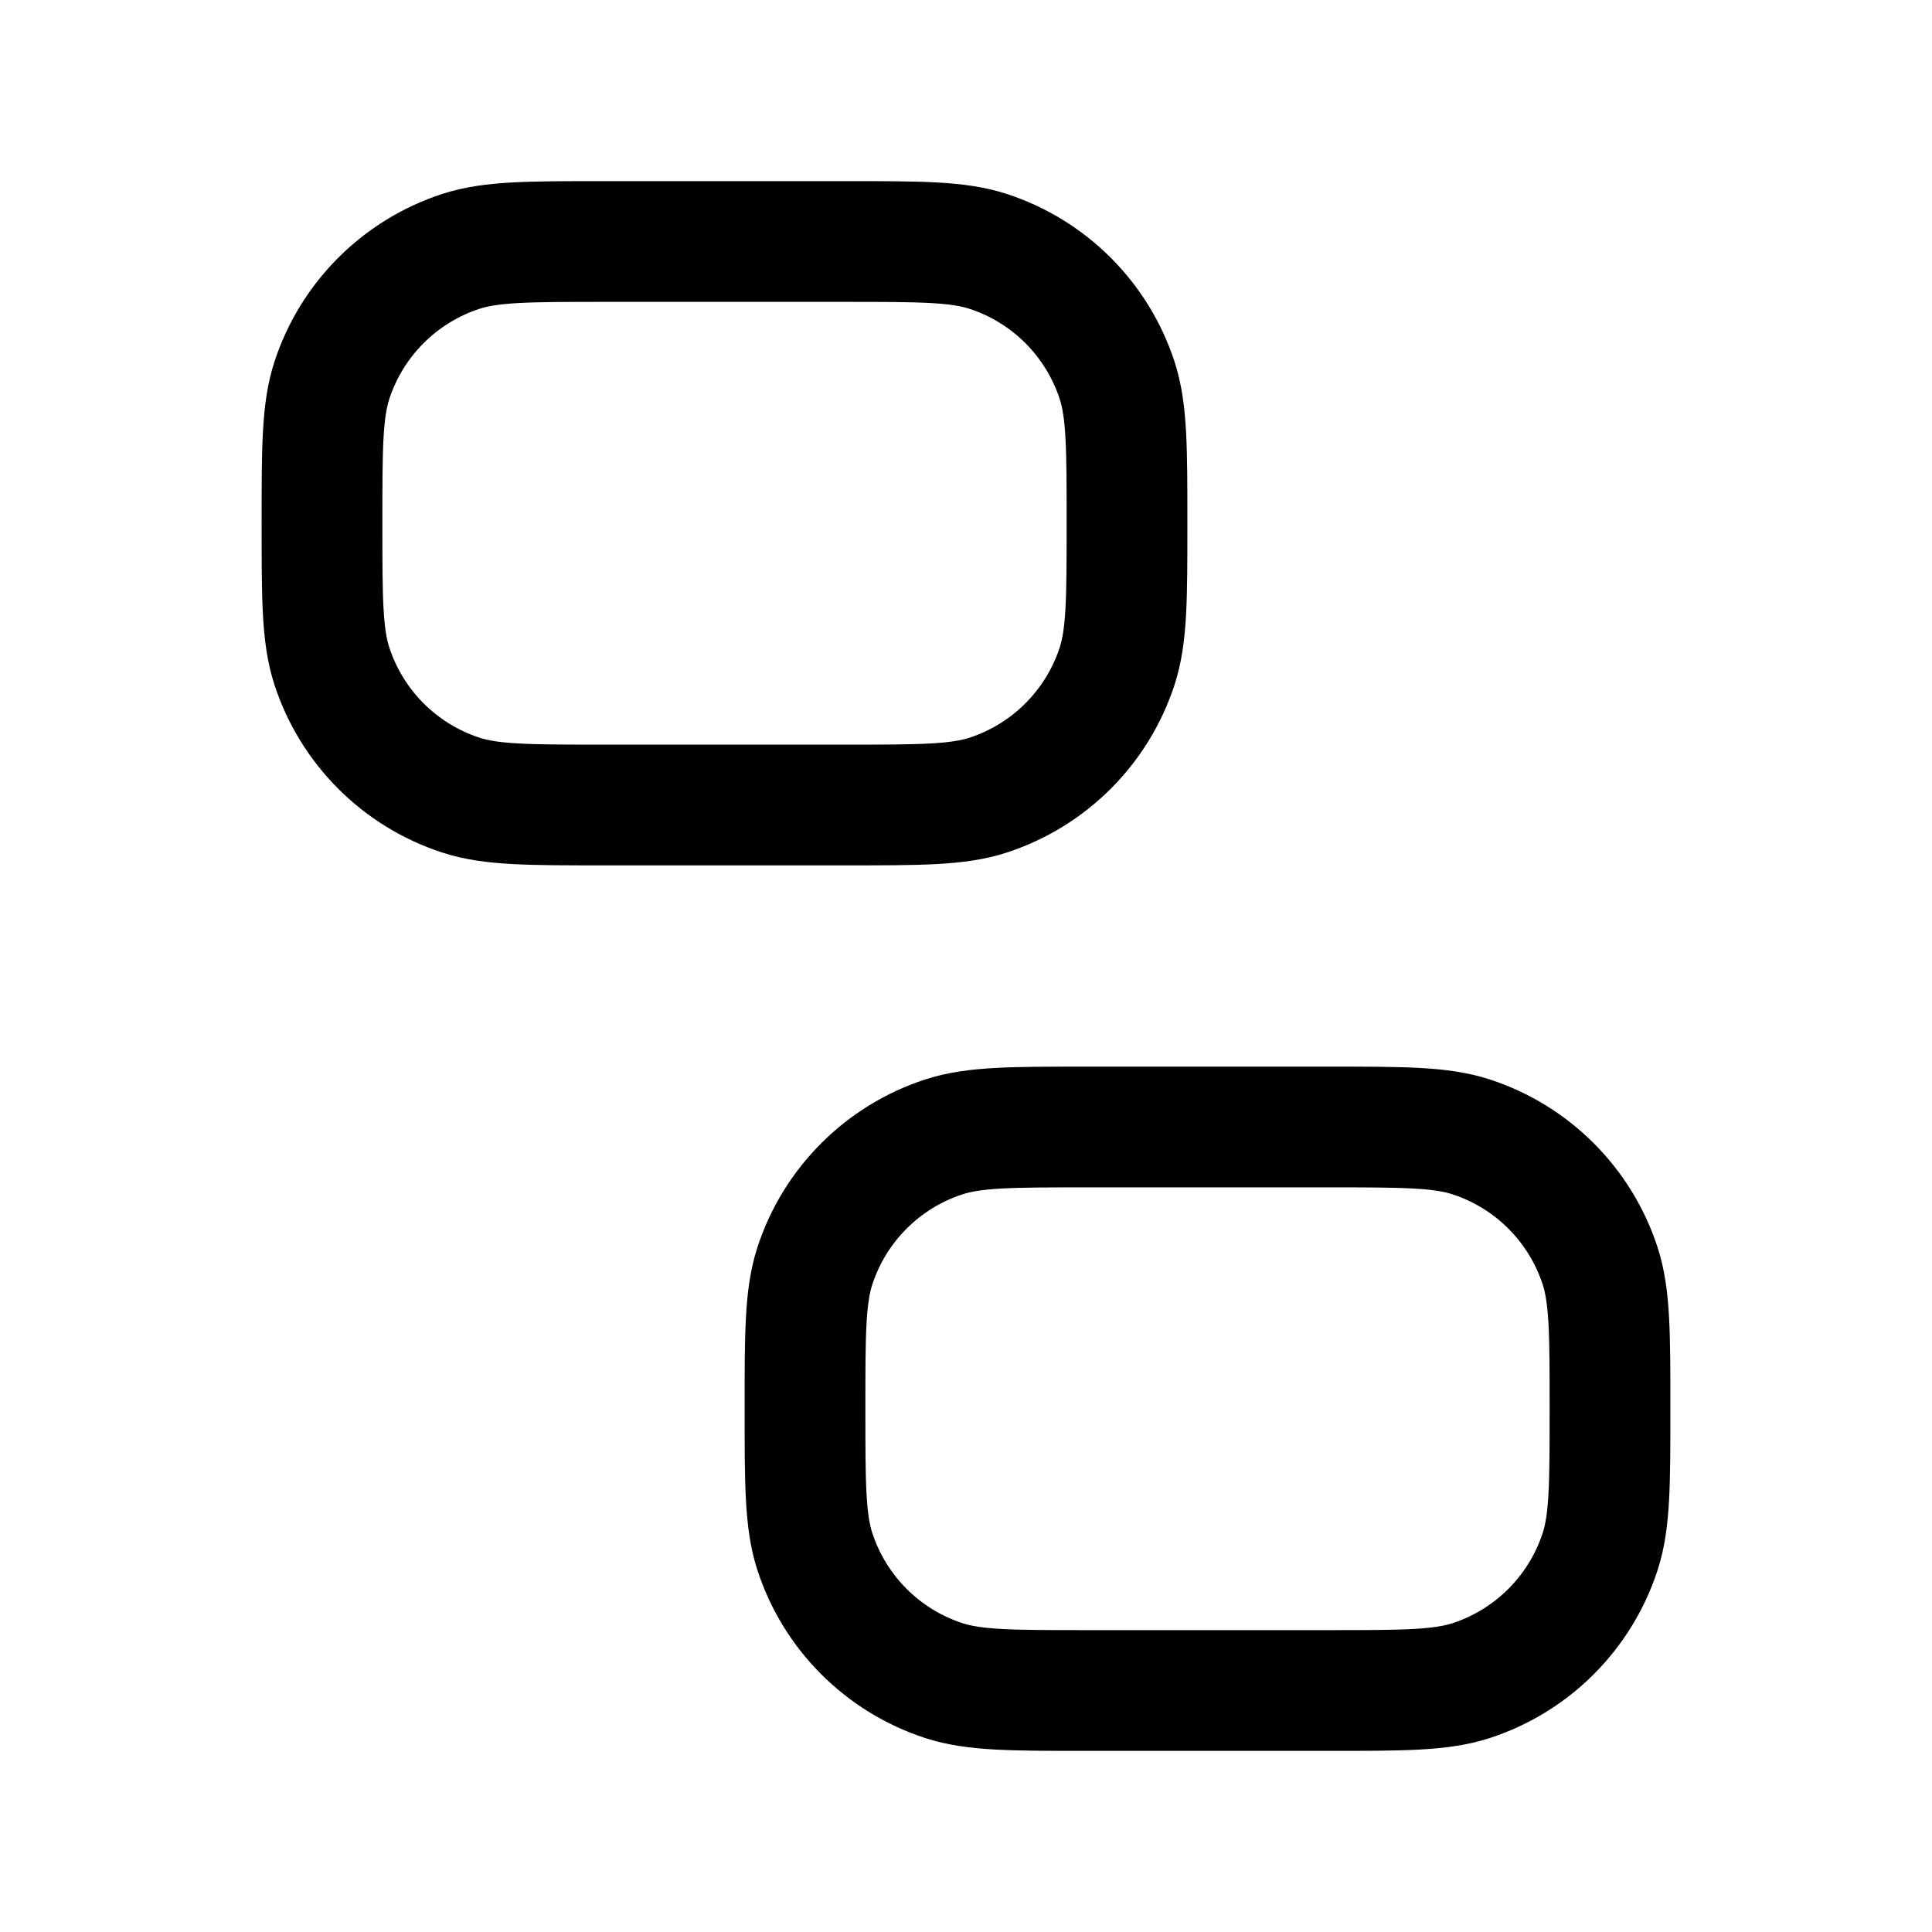
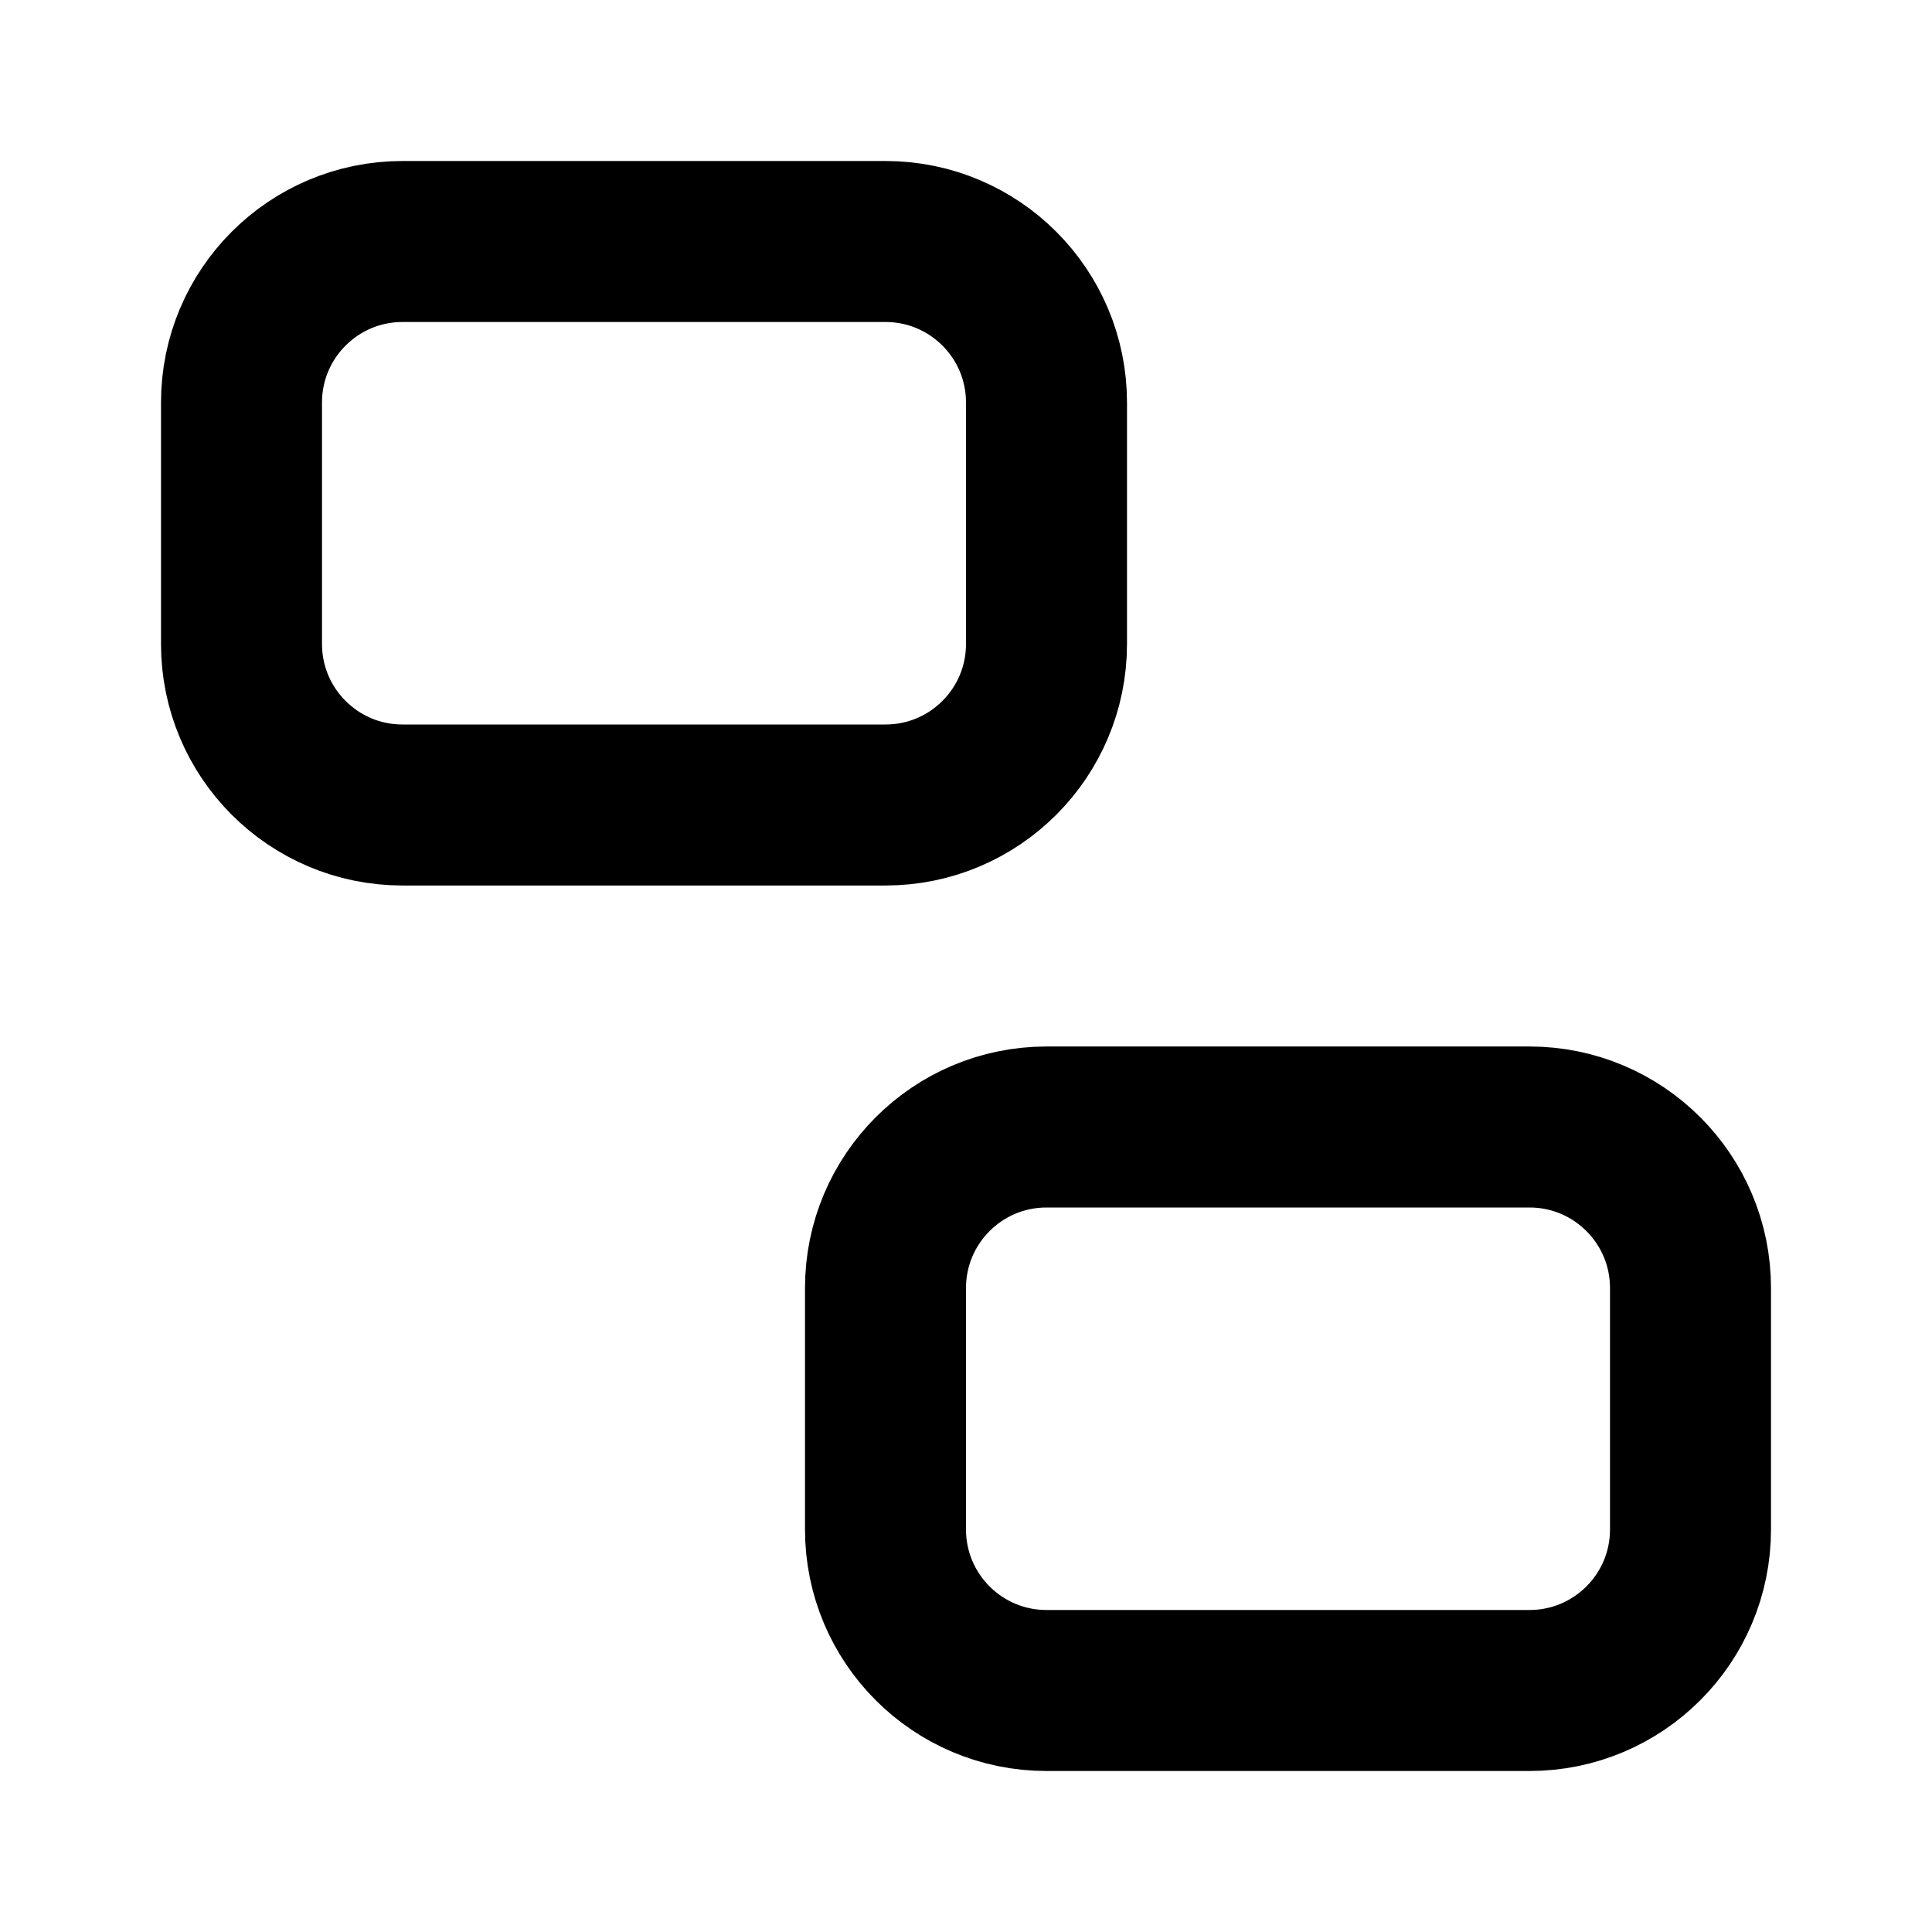
- <svg xmlns="http://www.w3.org/2000/svg" width="24" height="24" viewBox="0 0 24 24" fill="none">
-   <path d="M10.5 10H7.5C6.569 10 6.104 10 5.727 9.878C4.966 9.63 4.37 9.034 4.122 8.273C4 7.896 4 7.431 4 6.5C4 5.569 4 5.104 4.122 4.727C4.37 3.966 4.966 3.37 5.727 3.122C6.104 3 6.569 3 7.5 3H10.5C11.431 3 11.896 3 12.273 3.122C13.034 3.37 13.63 3.966 13.878 4.727C14 5.104 14 5.569 14 6.5C14 7.431 14 7.896 13.878 8.273C13.63 9.034 13.034 9.63 12.273 9.878C11.896 10 11.431 10 10.5 10Z" stroke="currentColor" stroke-linecap="round" stroke-linejoin="round" stroke-width="1.5" />
-   <path d="M16.5 21H13.5C12.569 21 12.104 21 11.727 20.878C10.966 20.63 10.37 20.034 10.122 19.273C10 18.896 10 18.431 10 17.5C10 16.569 10 16.104 10.122 15.727C10.37 14.966 10.966 14.37 11.727 14.122C12.104 14 12.569 14 13.5 14H16.5C17.431 14 17.896 14 18.273 14.122C19.034 14.37 19.63 14.966 19.878 15.727C20 16.104 20 16.569 20 17.5C20 18.431 20 18.896 19.878 19.273C19.63 20.034 19.034 20.63 18.273 20.878C17.896 21 17.431 21 16.5 21Z" stroke="currentColor" stroke-linecap="round" stroke-linejoin="round" stroke-width="1.5" />
+ <svg xmlns="http://www.w3.org/2000/svg" class="lucide lucide-ungroup" width="24" height="24" viewBox="0 0 24 24" fill="none" stroke="currentColor" stroke-width="2" stroke-linecap="round" stroke-linejoin="round">
+   <rect x="11" y="14" width="10" height="7" rx="2" />
+   <rect x="3" y="3" width="10" height="7" rx="2" />
</svg>
